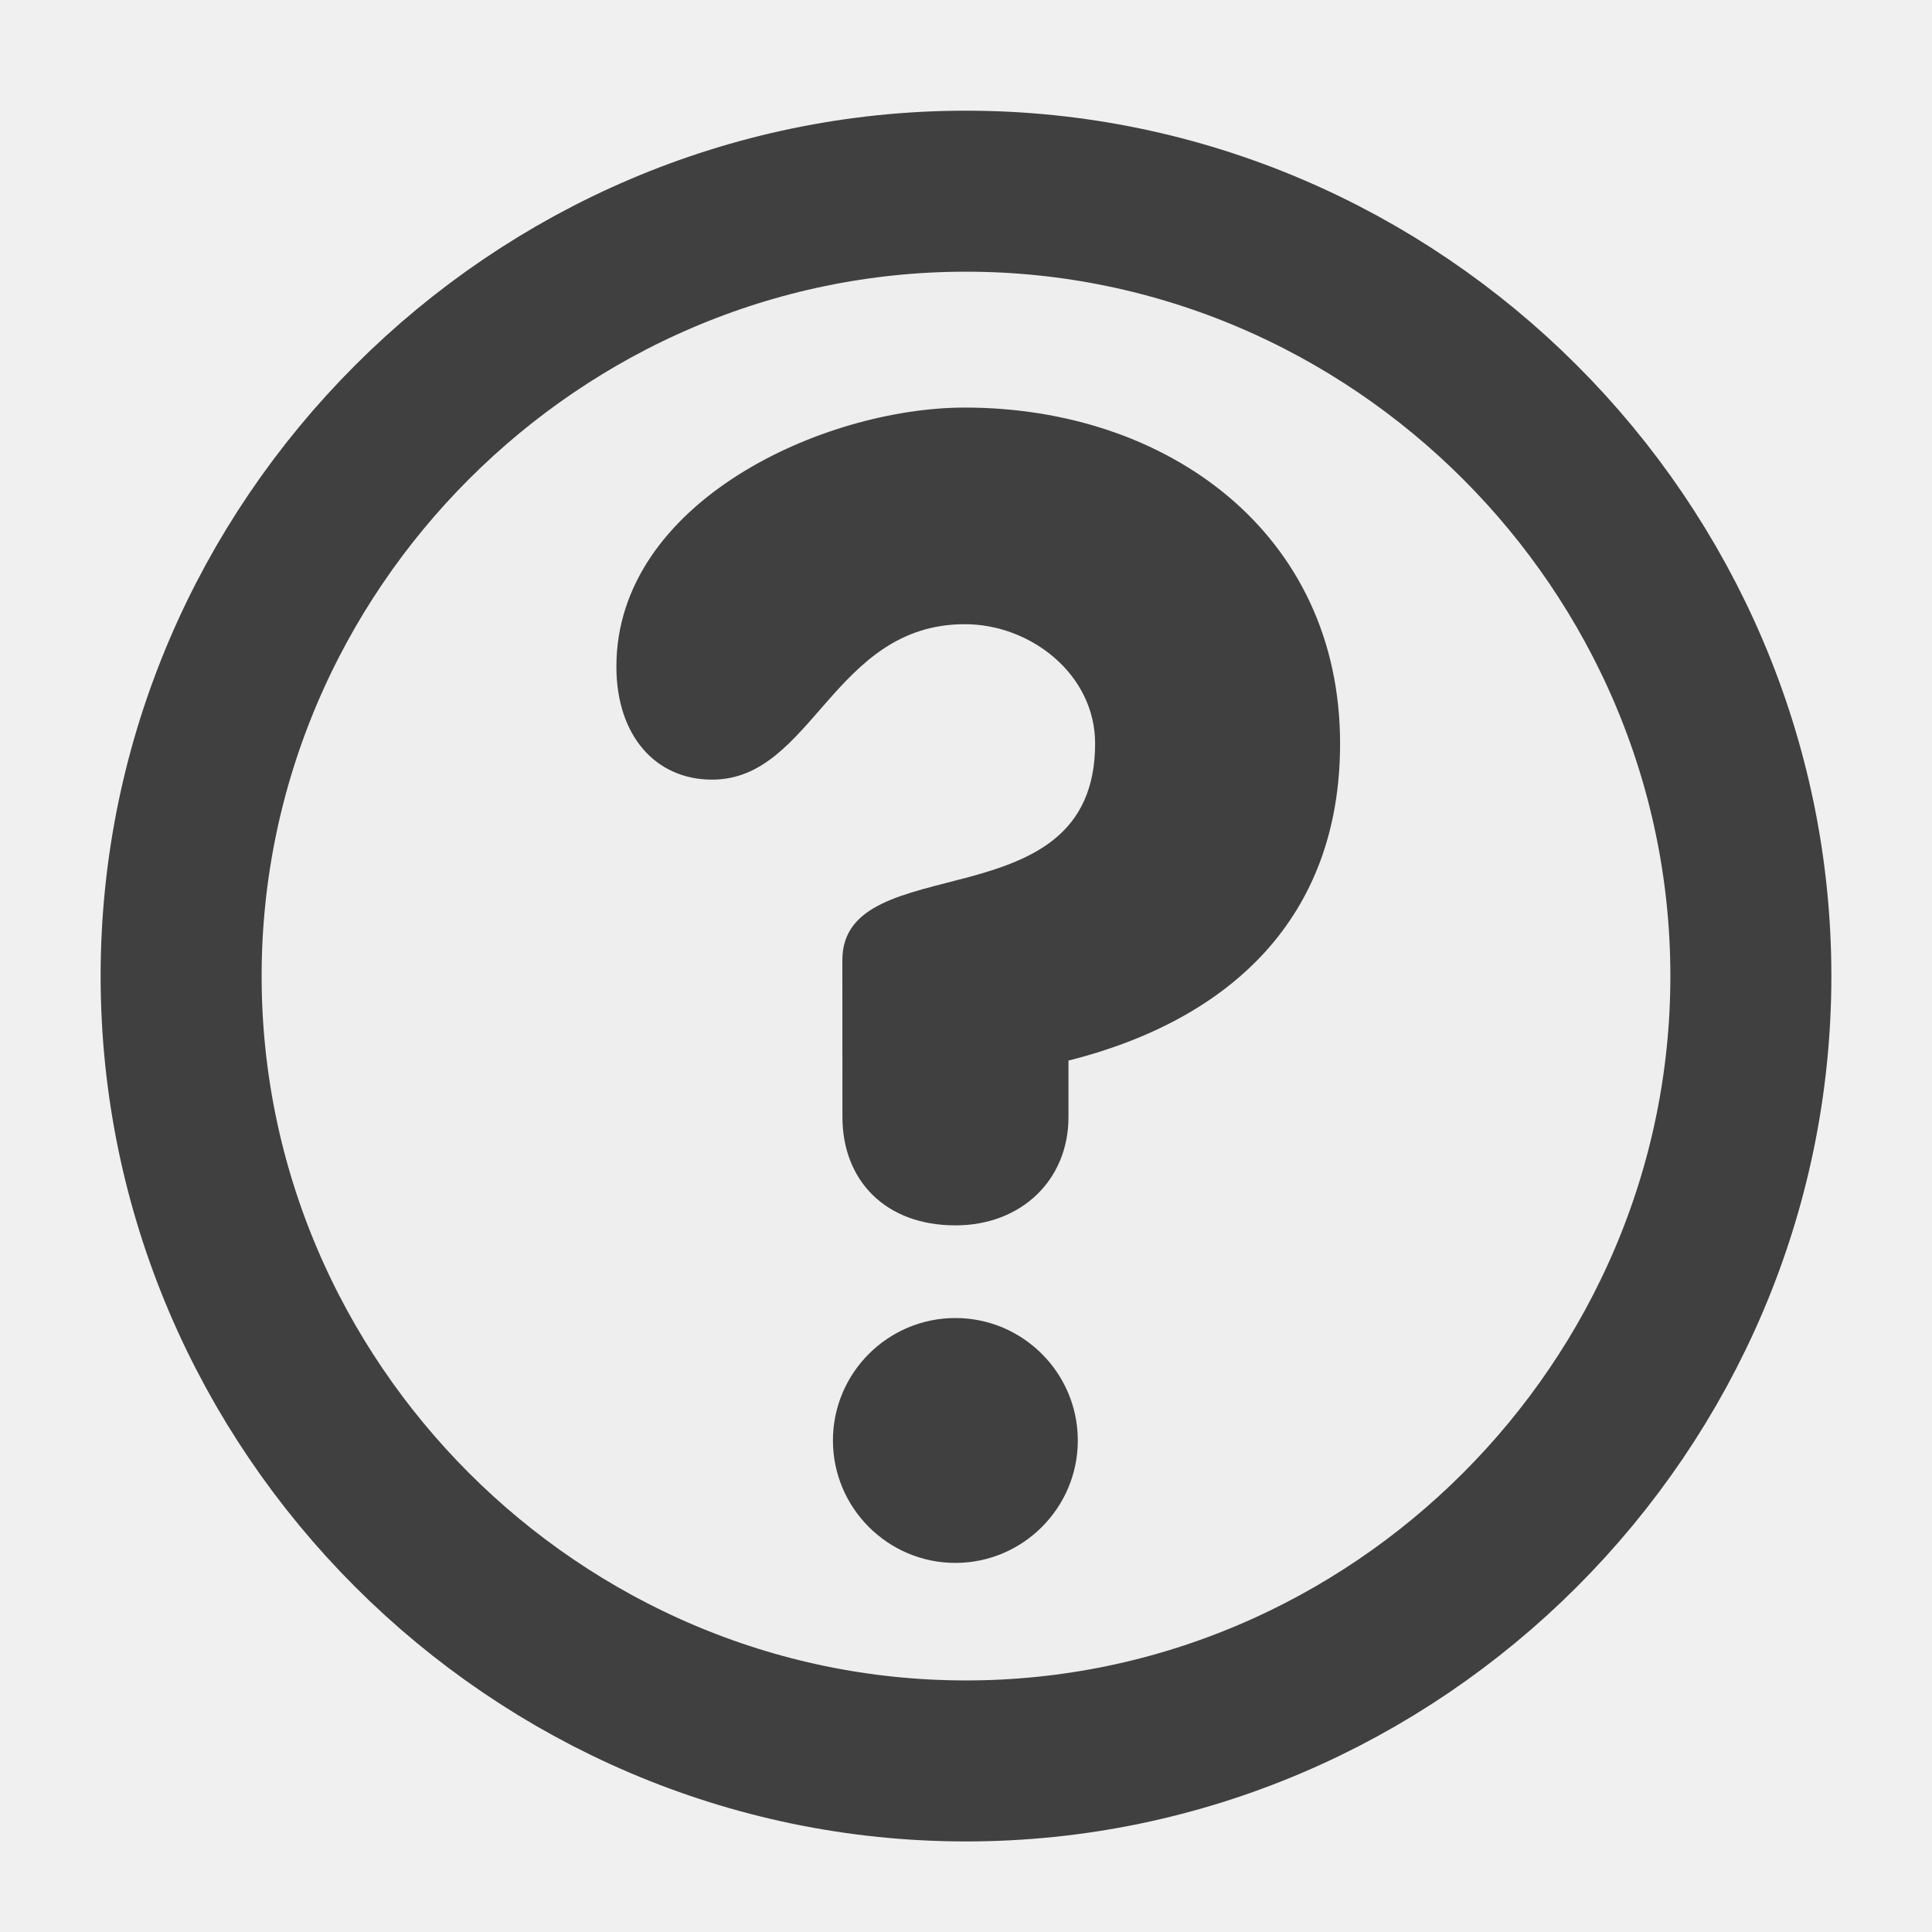
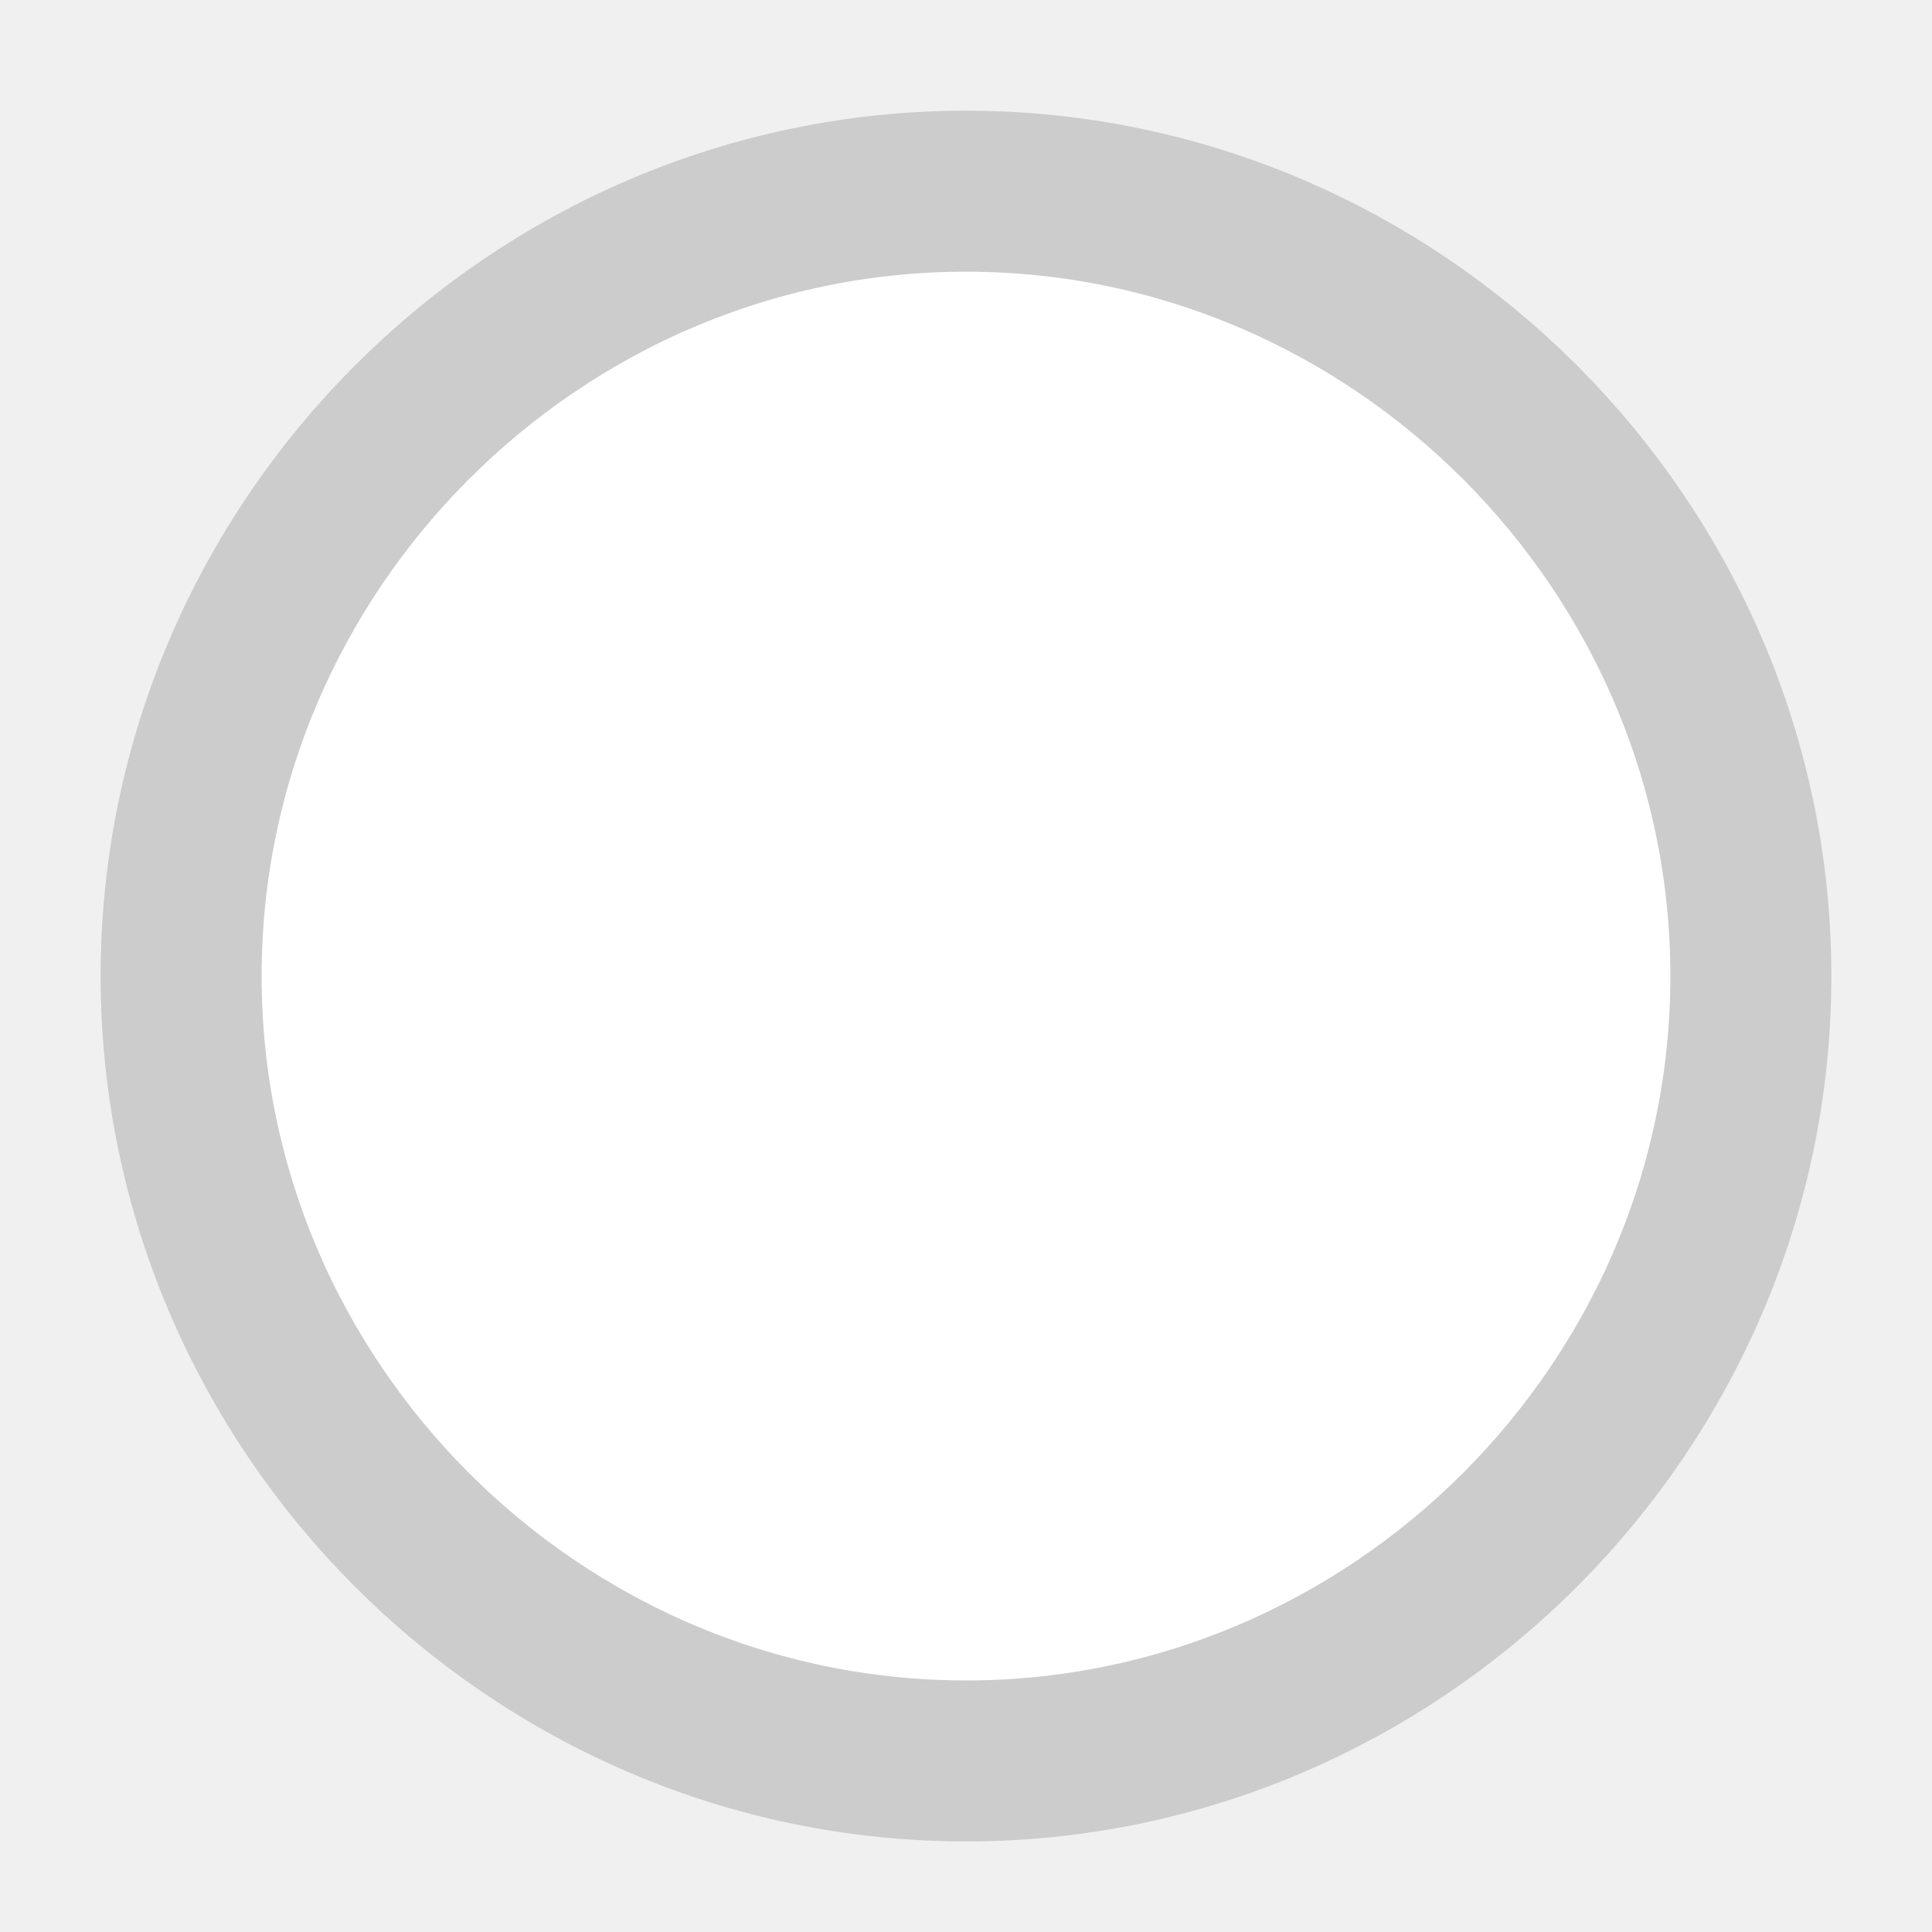
<svg xmlns="http://www.w3.org/2000/svg" version="1.1" x="0px" y="0px" width="24px" height="24px" viewBox="15.5 15.5 24 24" enable-background="new 15.5 15.5 24 24" xml:space="preserve">
-   <path fill="#EEEEEE" stroke="#404040" stroke-width="2" stroke-linecap="round" stroke-linejoin="round" d="M37.25 27.625c0 5.349-4.401 9.75-9.75 9.75s-9.75-4.401-9.75-9.75 4.401-9.75 9.75-9.75S37.25 22.276 37.25 27.625z" />
-   <path fill="#404040" d="M25.964 27.427c0-0.703 0.78-0.819 1.58-1.034 0.779-0.214 1.56-0.526 1.56-1.657 0-0.858-0.8-1.482-1.618-1.482 -1.638 0-1.891 1.931-3.14 1.931 -0.702 0-1.189-0.546-1.189-1.404 0-2.048 2.574-3.218 4.329-3.218 2.517 0 4.661 1.56 4.661 4.173 0 2.165-1.365 3.433-3.374 3.939v0.702c0 0.78-0.585 1.345-1.404 1.345 -0.877 0-1.404-0.565-1.404-1.345L25.964 27.427 25.964 27.427zM25.847 33.394c0-0.839 0.683-1.521 1.521-1.521 0.839 0 1.521 0.683 1.521 1.521s-0.683 1.521-1.521 1.521C26.53 34.915 25.847 34.232 25.847 33.394z" />
+   <path fill="#fff" stroke="#ccc" stroke-width="2" stroke-linecap="round" stroke-linejoin="round" d="M37.25 27.625c0 5.349-4.401 9.75-9.75 9.75s-9.75-4.401-9.75-9.75 4.401-9.75 9.75-9.75S37.25 22.276 37.25 27.625z" />
+   <path fill="#fff" d="M25.964 27.427c0-0.703 0.78-0.819 1.58-1.034 0.779-0.214 1.56-0.526 1.56-1.657 0-0.858-0.8-1.482-1.618-1.482 -1.638 0-1.891 1.931-3.14 1.931 -0.702 0-1.189-0.546-1.189-1.404 0-2.048 2.574-3.218 4.329-3.218 2.517 0 4.661 1.56 4.661 4.173 0 2.165-1.365 3.433-3.374 3.939v0.702c0 0.78-0.585 1.345-1.404 1.345 -0.877 0-1.404-0.565-1.404-1.345L25.964 27.427 25.964 27.427zM25.847 33.394c0-0.839 0.683-1.521 1.521-1.521 0.839 0 1.521 0.683 1.521 1.521s-0.683 1.521-1.521 1.521C26.53 34.915 25.847 34.232 25.847 33.394z" />
</svg>
